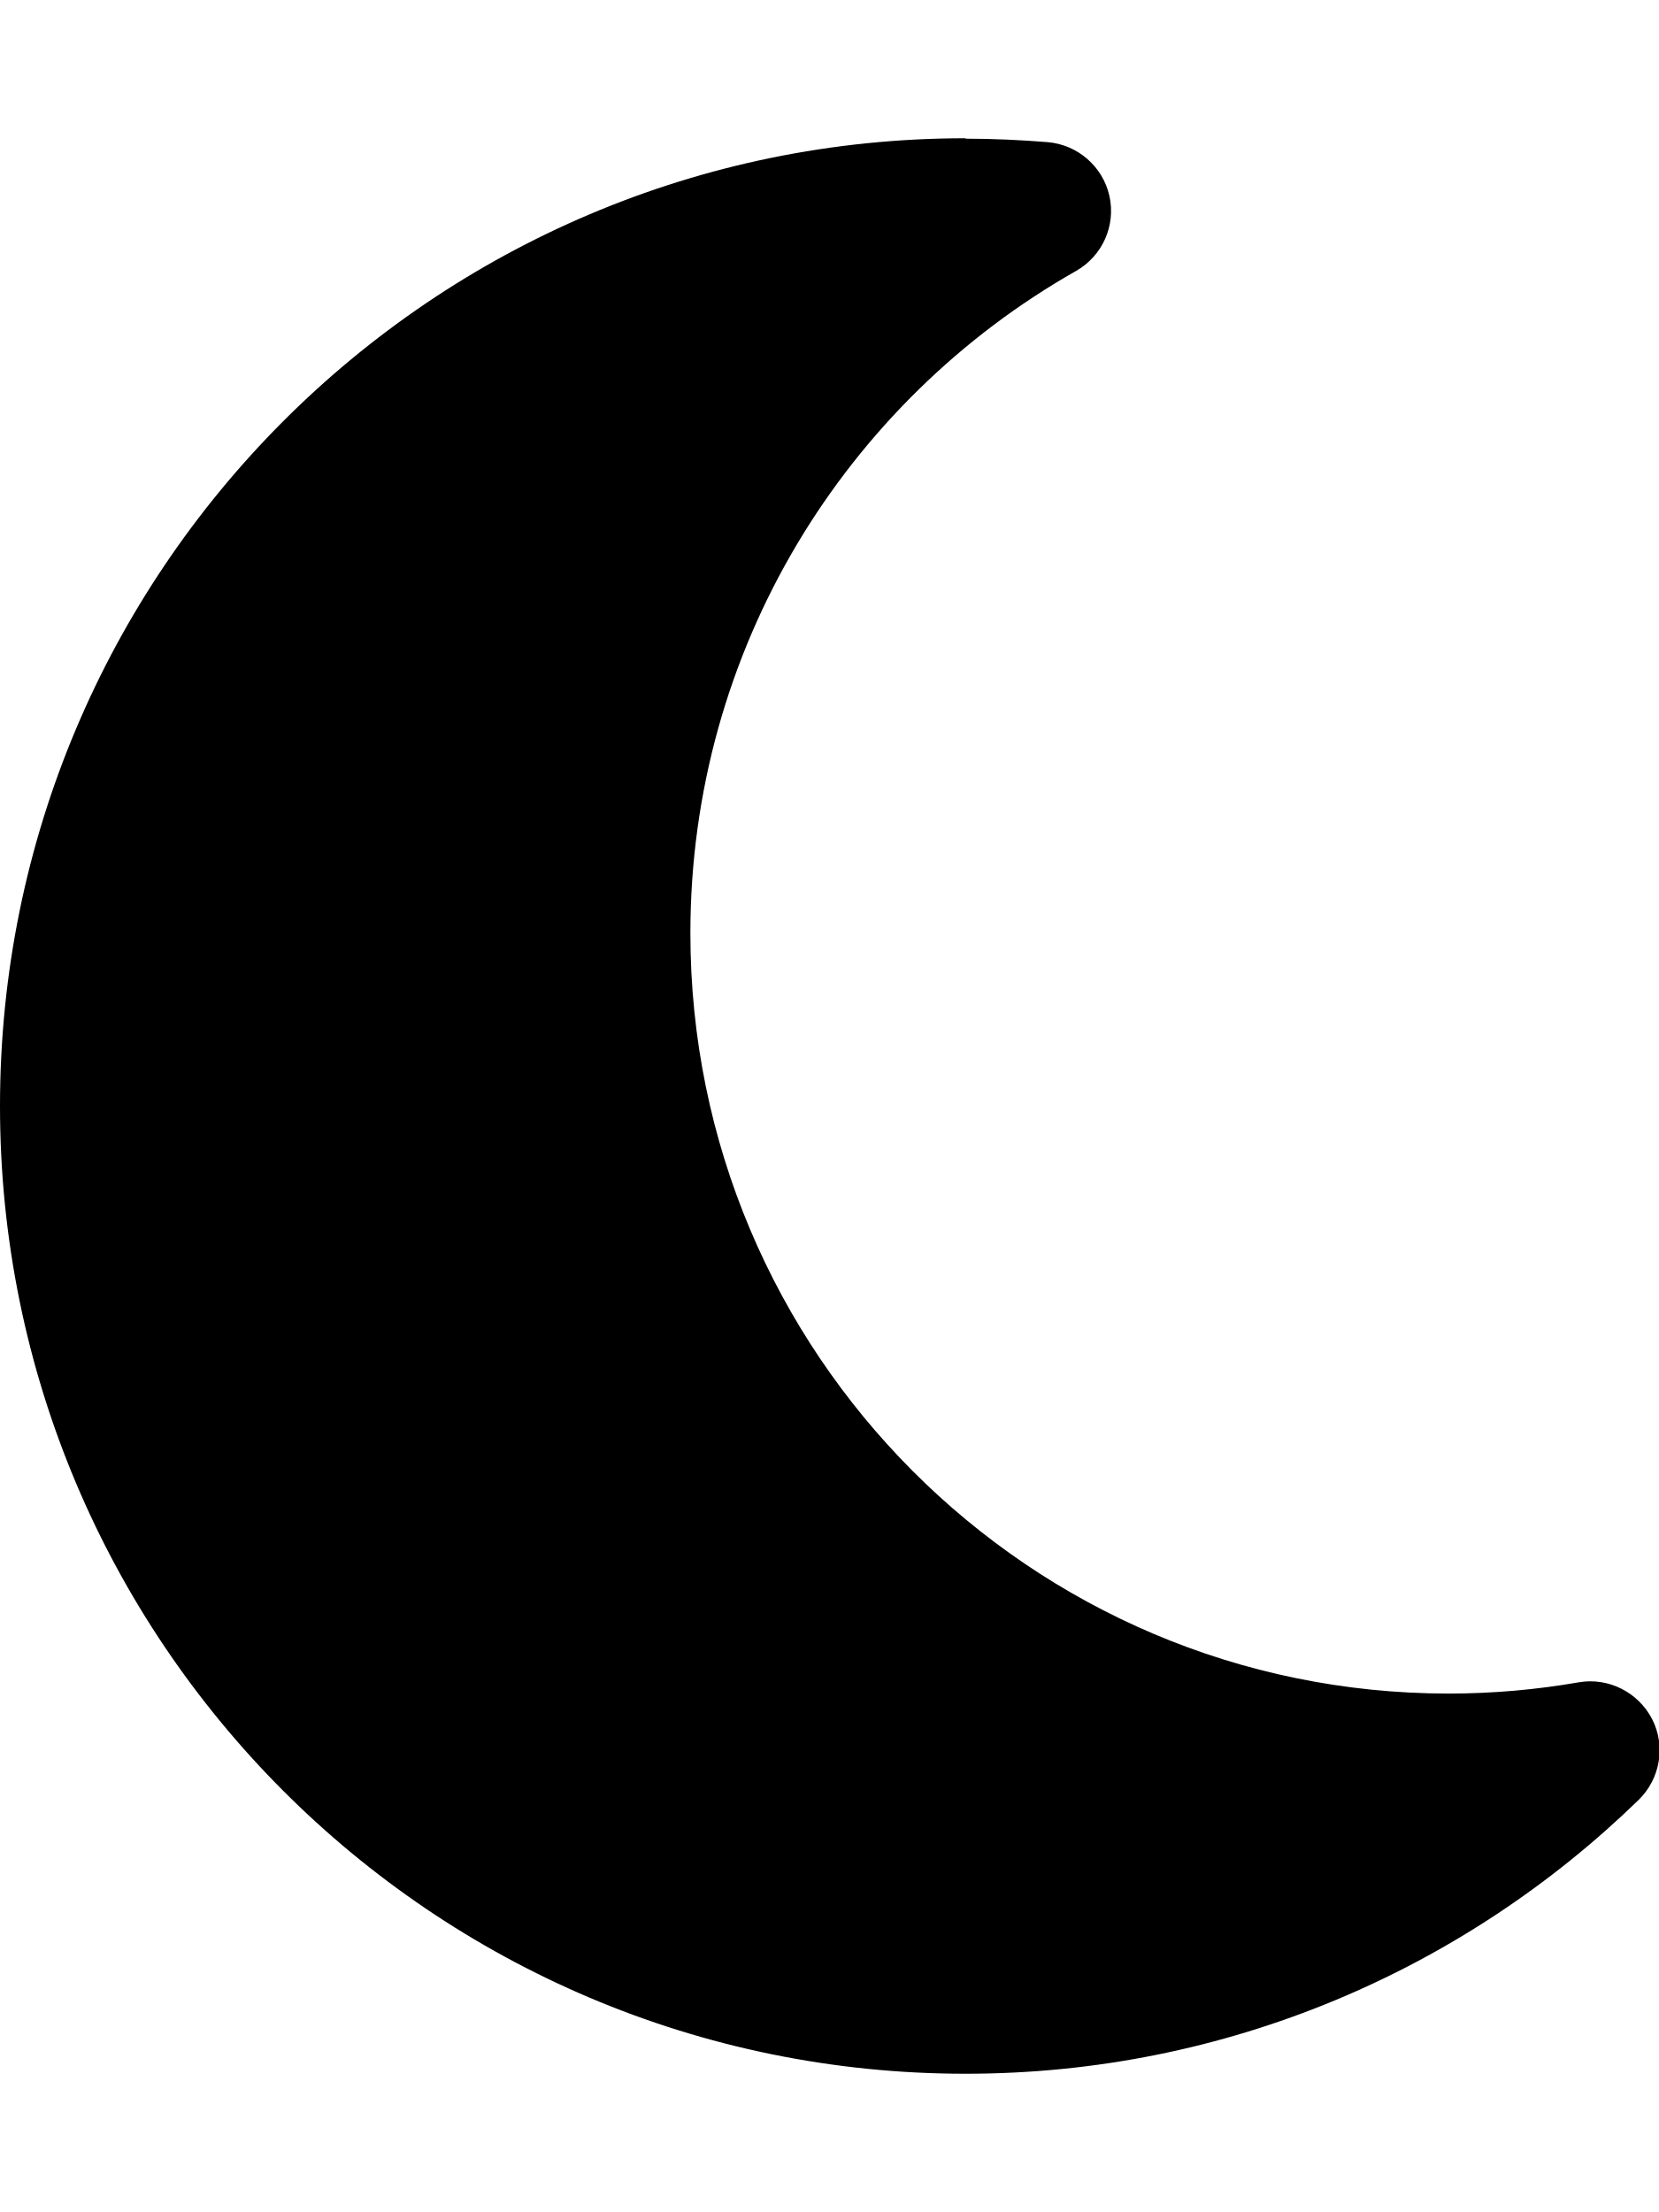
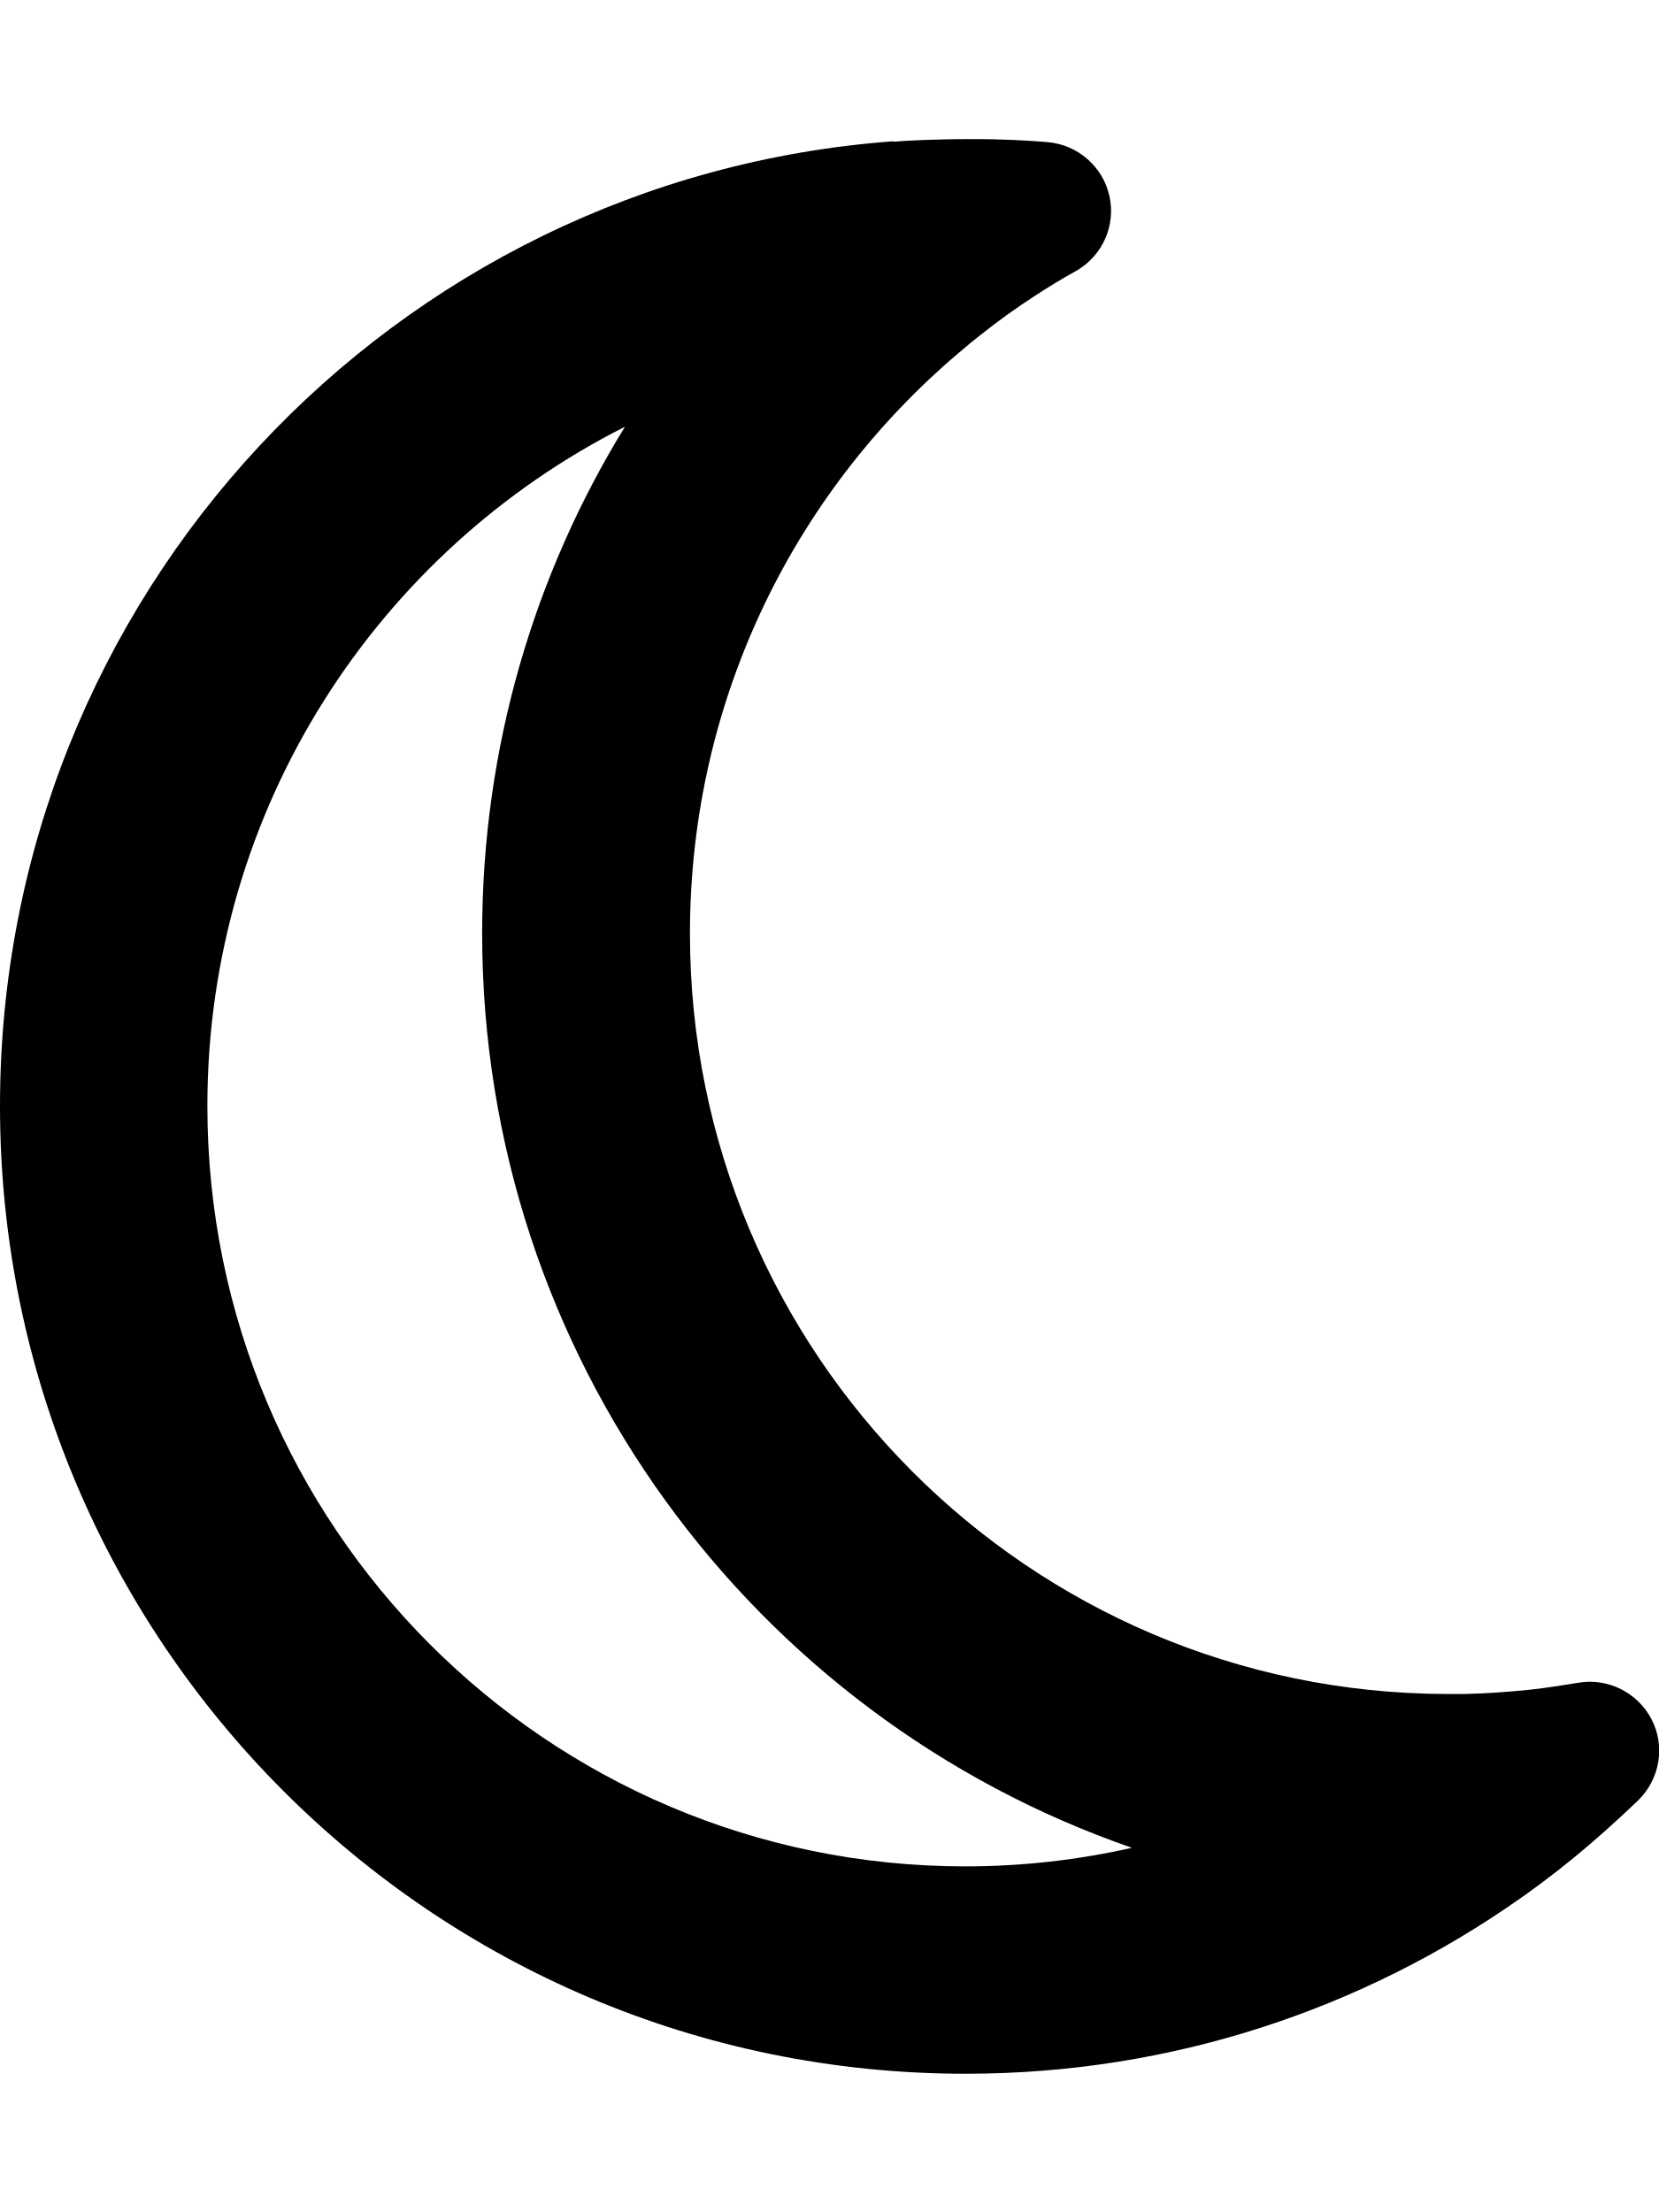
<svg xmlns="http://www.w3.org/2000/svg" viewBox="0 0 384 512">
-   <path d="M223.5 32C100 32 0 132.3 0 256S100 480 223.5 480c60.6 0 115.5-24.2 155.8-63.4c5-4.9 6.3-12.5 3.1-18.7s-10.1-9.7-17-8.5c-9.8 1.7-19.8 2.6-30.1 2.6c-96.9 0-175.5-78.8-175.5-176c0-65.8 36-123.1 89.3-153.3c6.1-3.5 9.2-10.5 7.7-17.3s-7.3-11.9-14.3-12.5c-6.3-.5-12.6-.8-19-.8z" />
+   <path d="M144.7 98.7c-21 34.1-33.1 74.3-33.1 117.3c0 98 62.8 181.4 150.4 211.7c-12.4 2.8-25.3 4.3-38.6 4.3C126.6 432 48 353.3 48 256c0-68.9 39.4-128.4 96.8-157.3zm62.1-66C91.1 41.2 0 137.9 0 256C0 379.7 100 480 223.5 480c47.8 0 92-15 128.4-40.6c1.9-1.3 3.7-2.7 5.5-4c4.8-3.6 9.4-7.4 13.9-11.4c2.7-2.4 5.3-4.8 7.9-7.3c5-4.9 6.3-12.5 3.1-18.7s-10.1-9.7-17-8.5c-3.7 .6-7.4 1.2-11.1 1.6c-5 .5-10.1 .9-15.3 1c-1.2 0-2.5 0-3.7 0c-.1 0-.2 0-.3 0c-96.8-.2-175.2-78.9-175.2-176c0-54.8 24.9-103.7 64.1-136c1-.9 2.1-1.7 3.2-2.6c4-3.2 8.2-6.2 12.5-9c3.1-2 6.3-4 9.6-5.8c6.1-3.5 9.2-10.5 7.7-17.3s-7.3-11.9-14.3-12.5c-3.6-.3-7.1-.5-10.7-.6c-2.7-.1-5.5-.1-8.2-.1c-3.3 0-6.5 .1-9.8 .2c-2.3 .1-4.6 .2-6.9 .4z" />
</svg>
